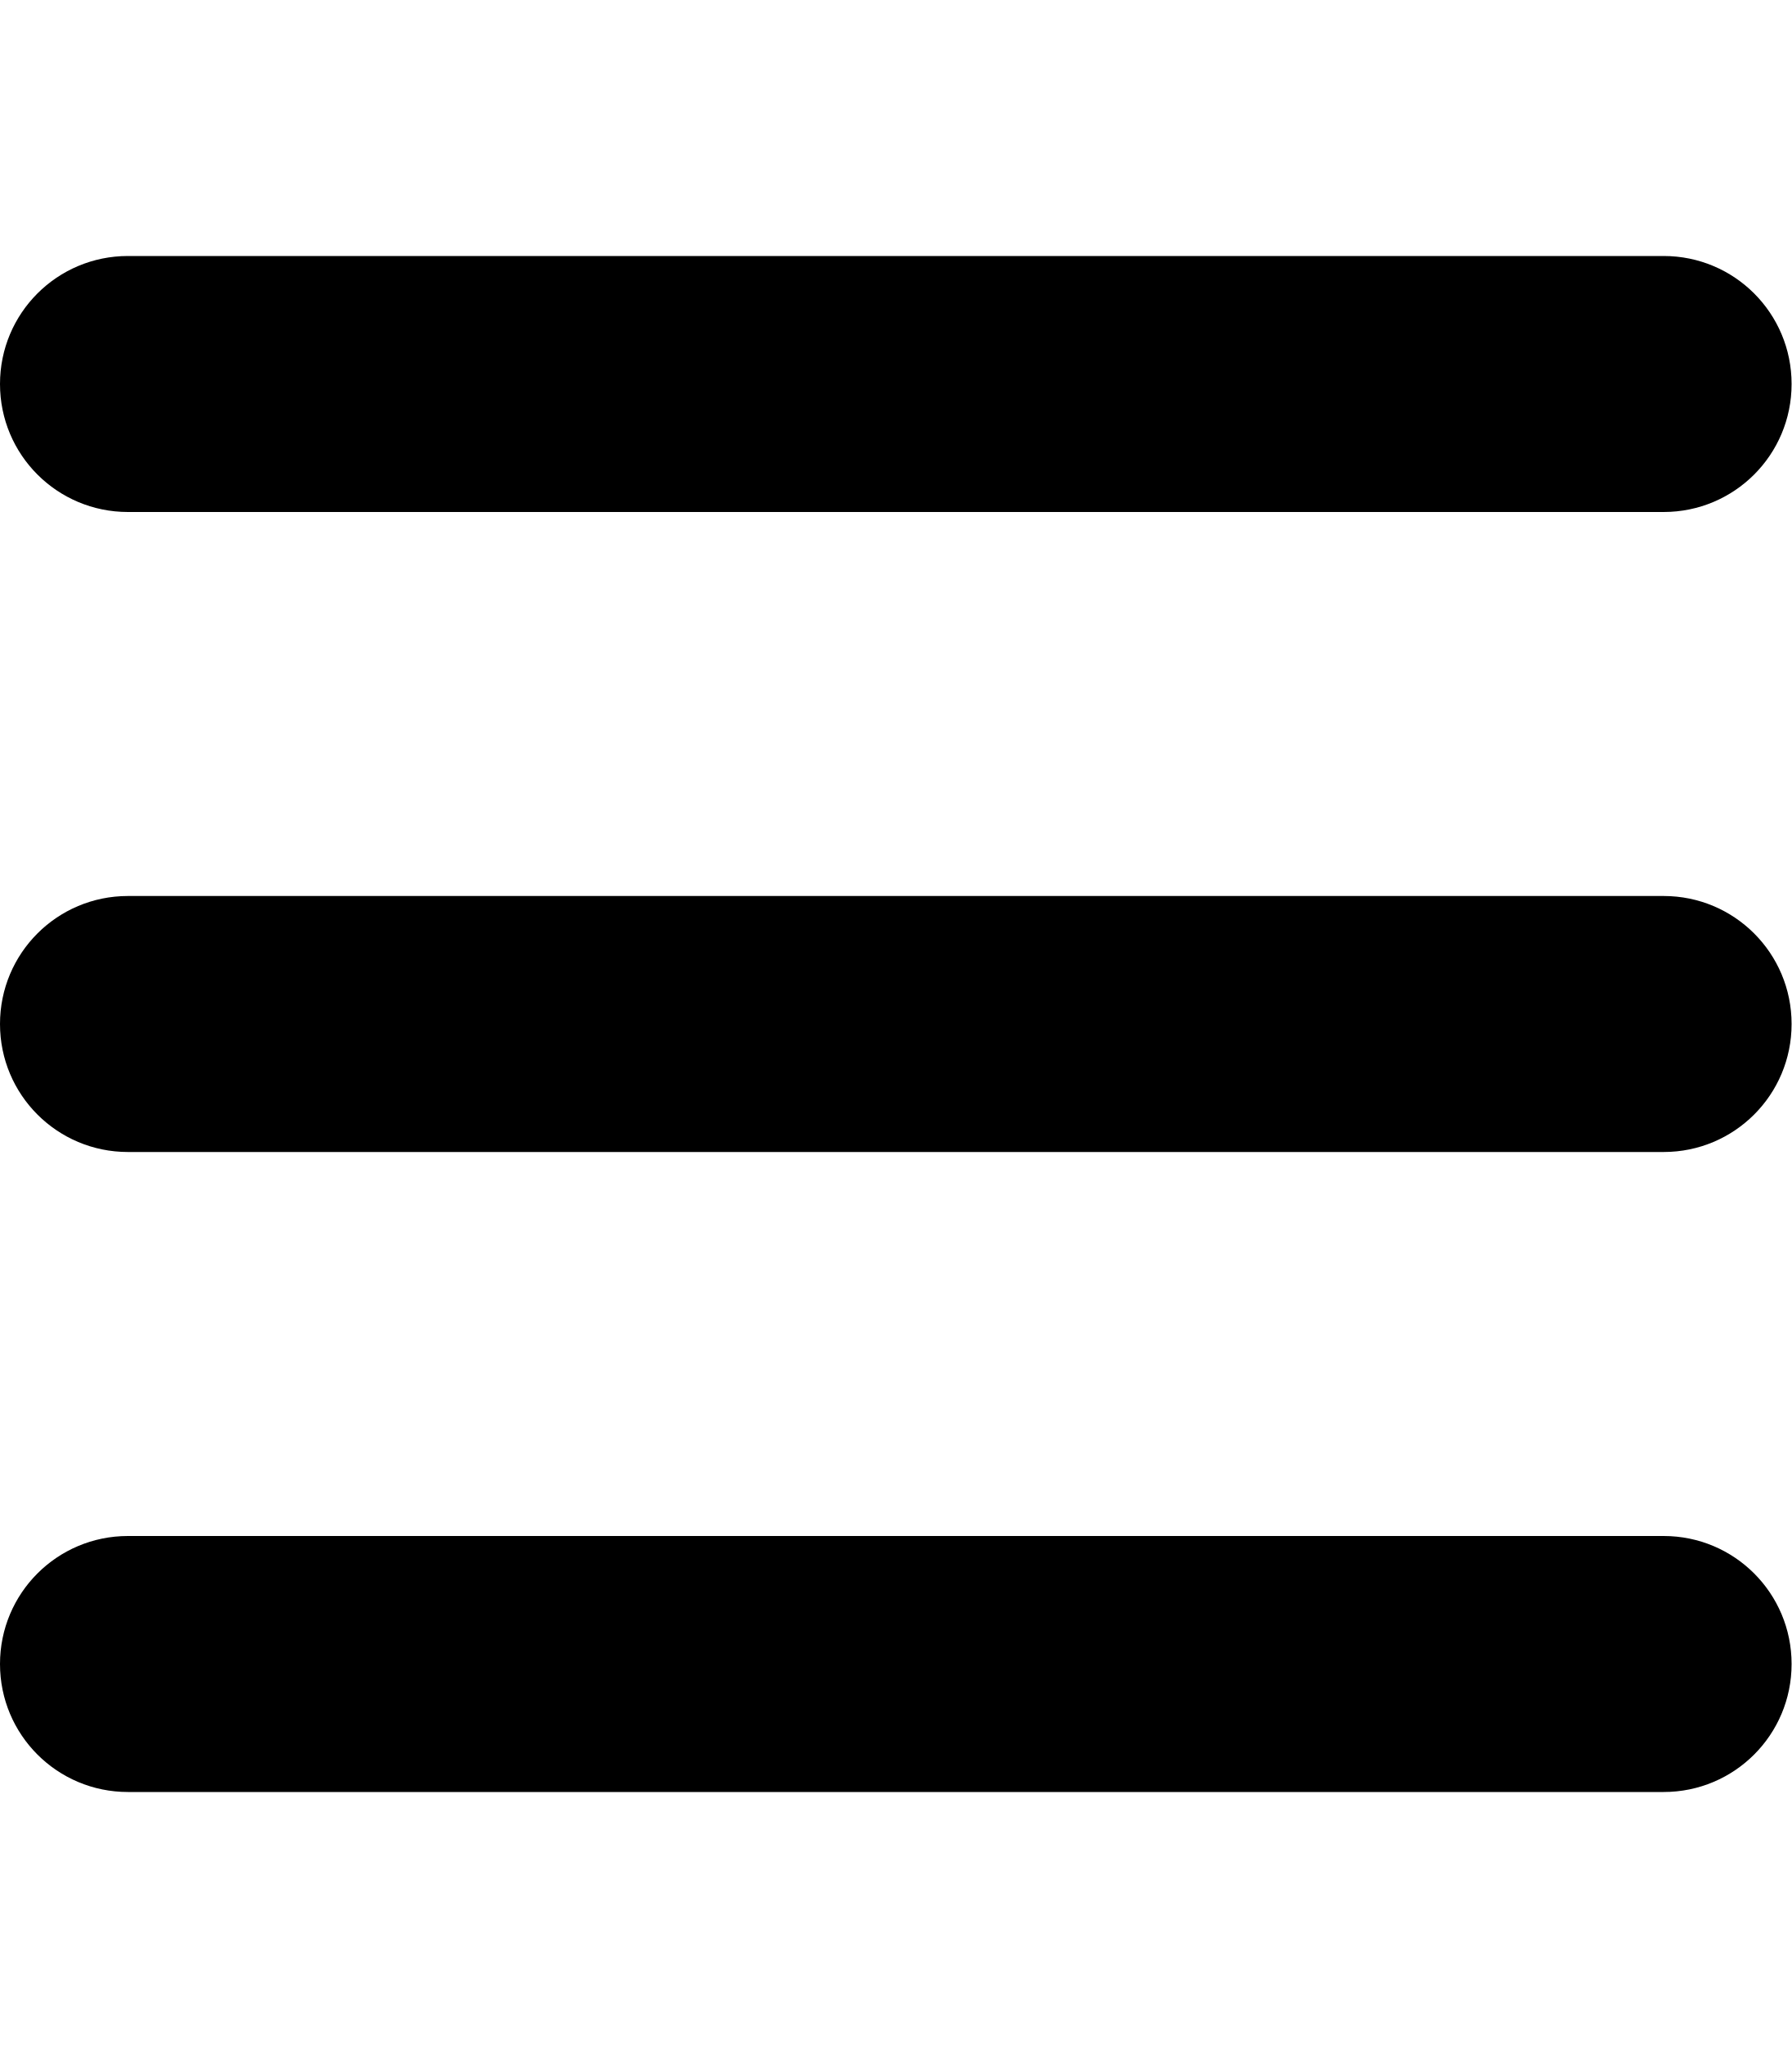
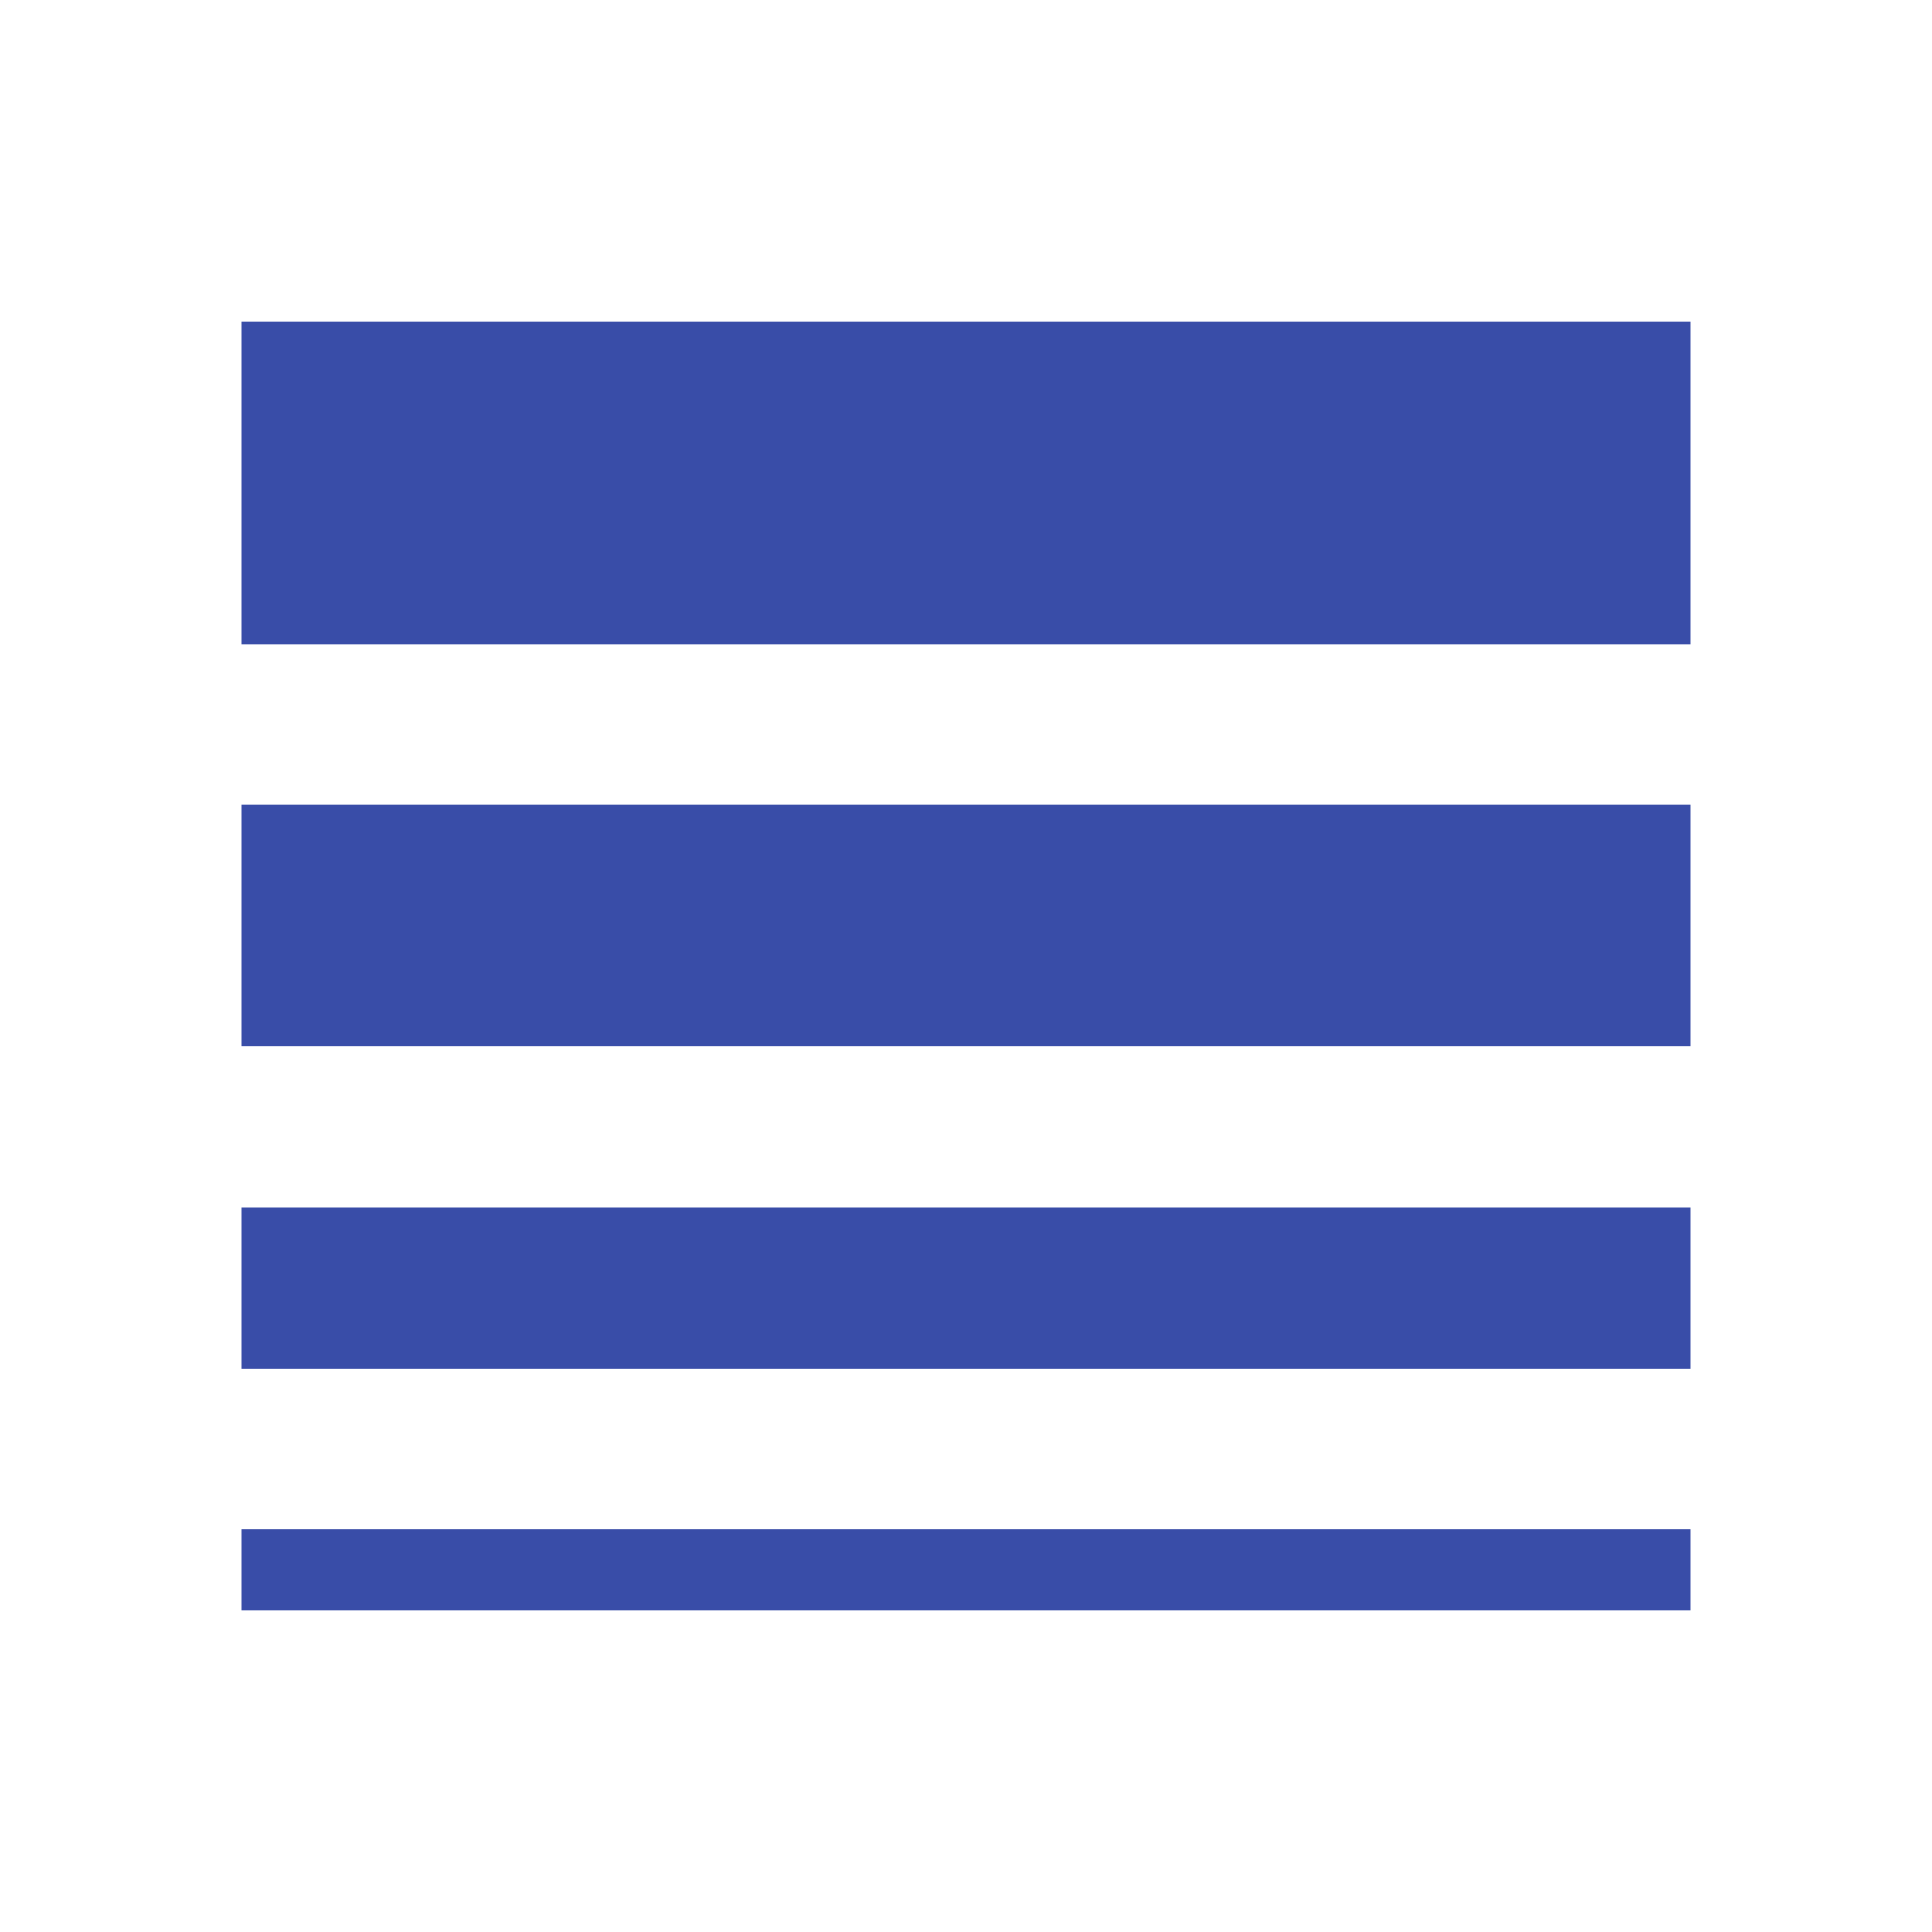
- <svg xmlns="http://www.w3.org/2000/svg" viewBox="0 0 448 512">
-   <path d="M0 96C0 78.3 14.3 64 32 64l384 0c17.7 0 32 14.3 32 32s-14.3 32-32 32L32 128C14.3 128 0 113.7 0 96zM0 256c0-17.7 14.3-32 32-32l384 0c17.7 0 32 14.3 32 32s-14.3 32-32 32L32 288c-17.7 0-32-14.3-32-32zM448 416c0 17.7-14.3 32-32 32L32 448c-17.7 0-32-14.3-32-32s14.3-32 32-32l384 0c17.7 0 32 14.3 32 32z" />
+ <svg xmlns="http://www.w3.org/2000/svg" viewBox="0 0 78 78" fill="none">
+   <path d="M9.75 65V61.75H68.25V65H9.75ZM9.75 55.25V48.75H68.25V55.25H9.75ZM9.75 42.25V32.5H68.25V42.25H9.75ZM9.75 26V13H68.25V26H9.75Z" fill="#394DA8" />
</svg>
